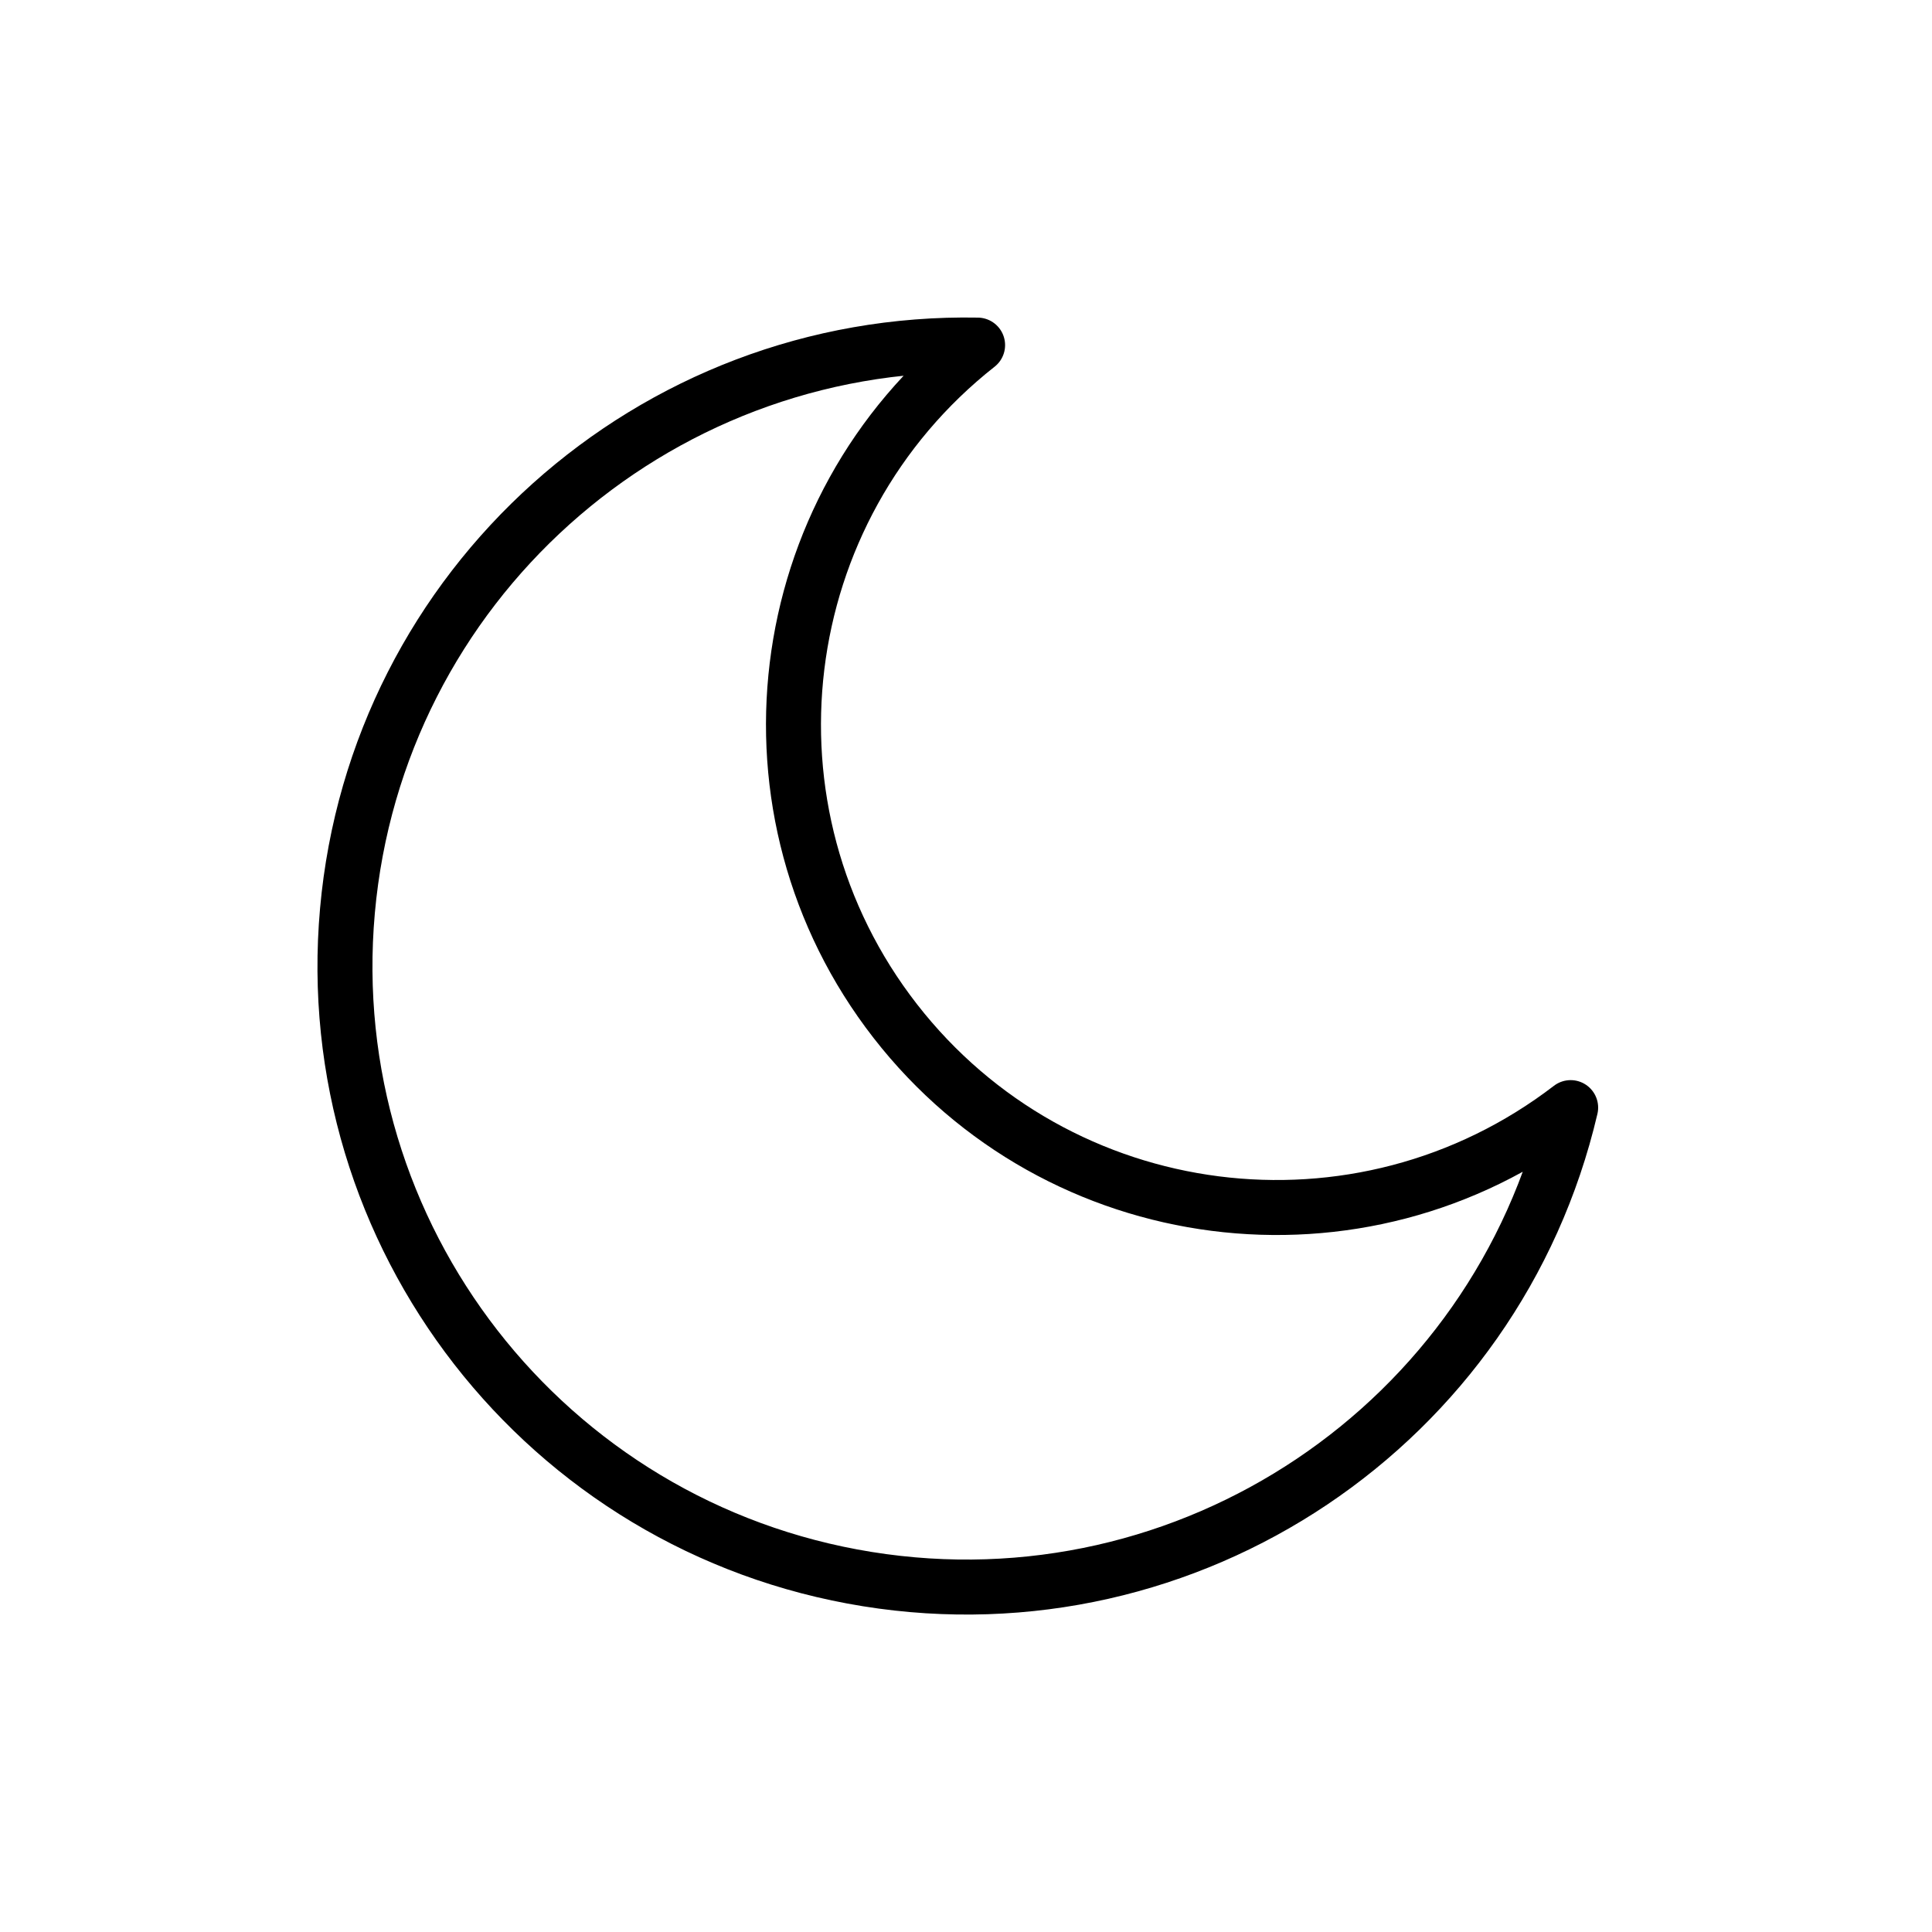
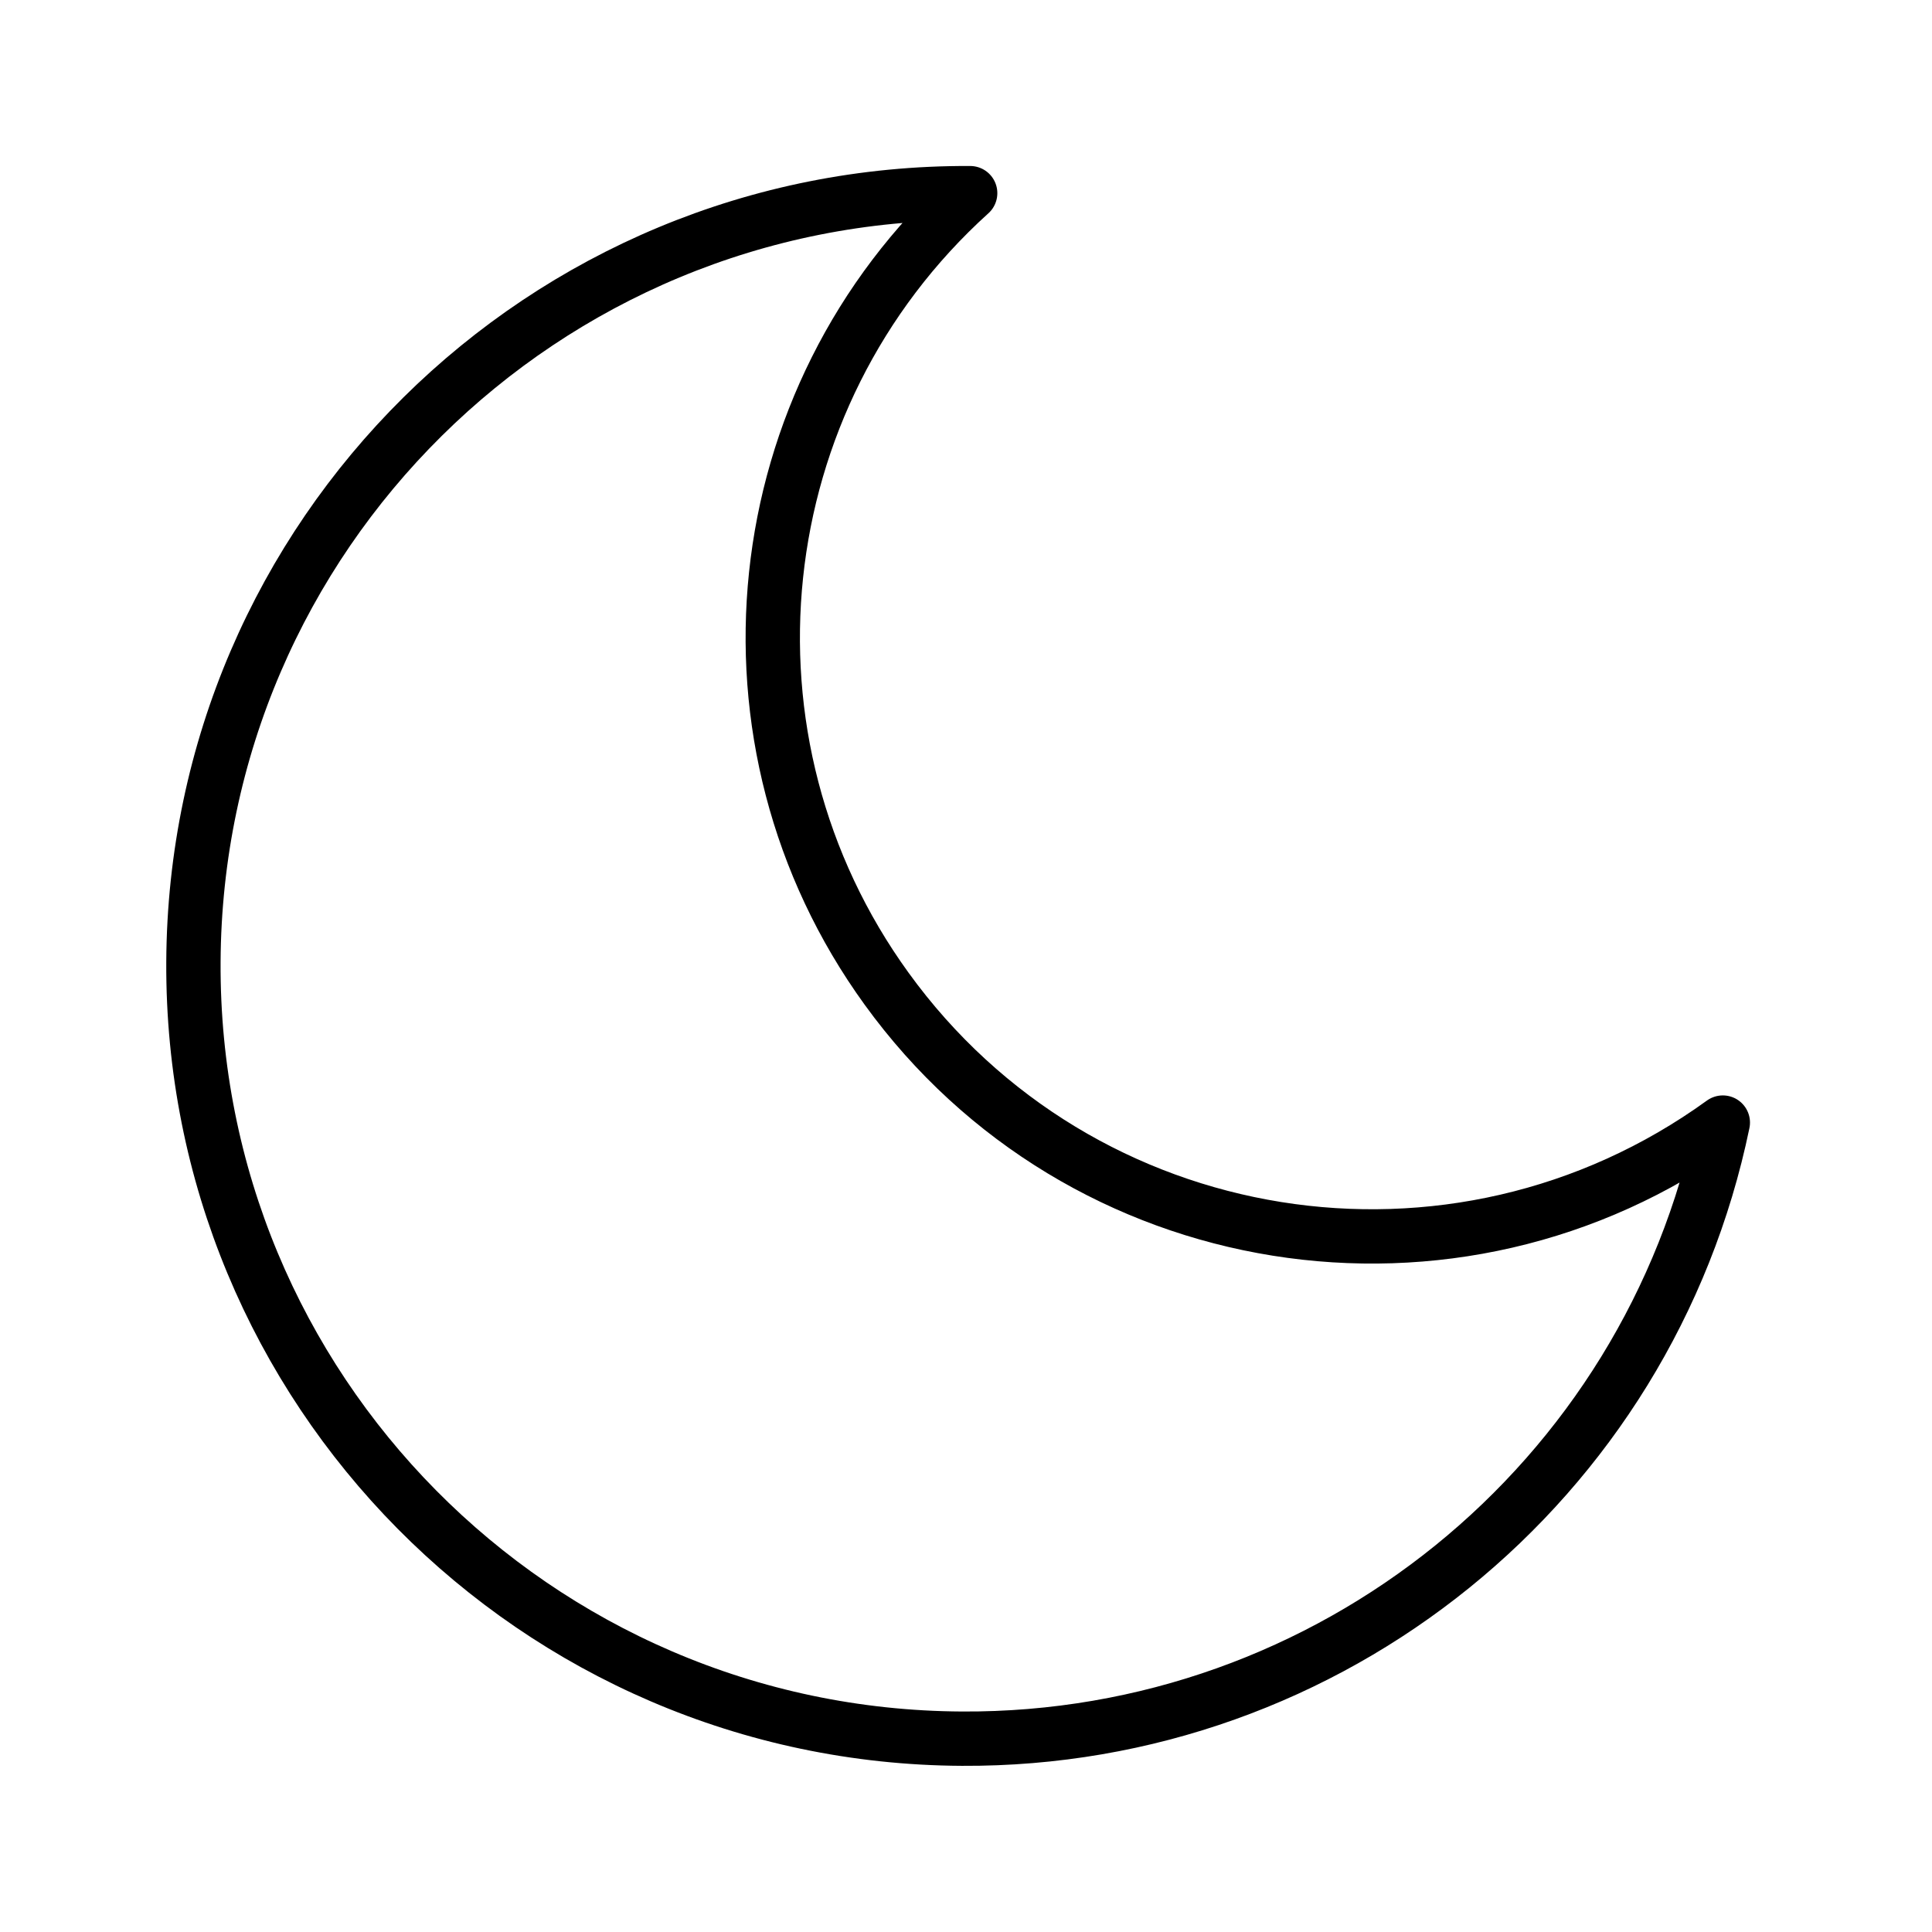
- <svg xmlns="http://www.w3.org/2000/svg" version="1.1" width="56.693pt" height="56.693pt" viewBox="0 0 56 56">
+ <svg xmlns="http://www.w3.org/2000/svg" version="1.1" width="56.693pt" height="56.693pt" viewBox="-72 -72 56.693 56.693">
  <g id="page1">
-     <path d="M28.336 10.003C18.888 9.827 10.912 16.986 10.071 26.398C9.23 35.81 15.81 44.27 25.14 45.771C34.469 47.273 43.371 41.305 45.526 32.105C39.42 36.792 30.675 35.671 25.949 29.595C21.223 23.519 22.289 14.767 28.336 10.003Z" stroke="#000" fill="none" stroke-width="1.594" stroke-linecap="round" stroke-linejoin="round" />
+     <path d="M-43.531-66.332C-56.055-66.394-66.262-56.297-66.324-43.773C-66.391-31.25-56.293-21.043-43.77-20.98C-32.973-20.922-23.633-28.484-21.445-39.059C-29.309-33.367-40.297-35.125-45.984-42.988C-51.246-50.254-50.188-60.316-43.531-66.332Z" stroke="#000" fill="none" stroke-width="1.594" stroke-linecap="round" stroke-linejoin="round" />
  </g>
</svg>
